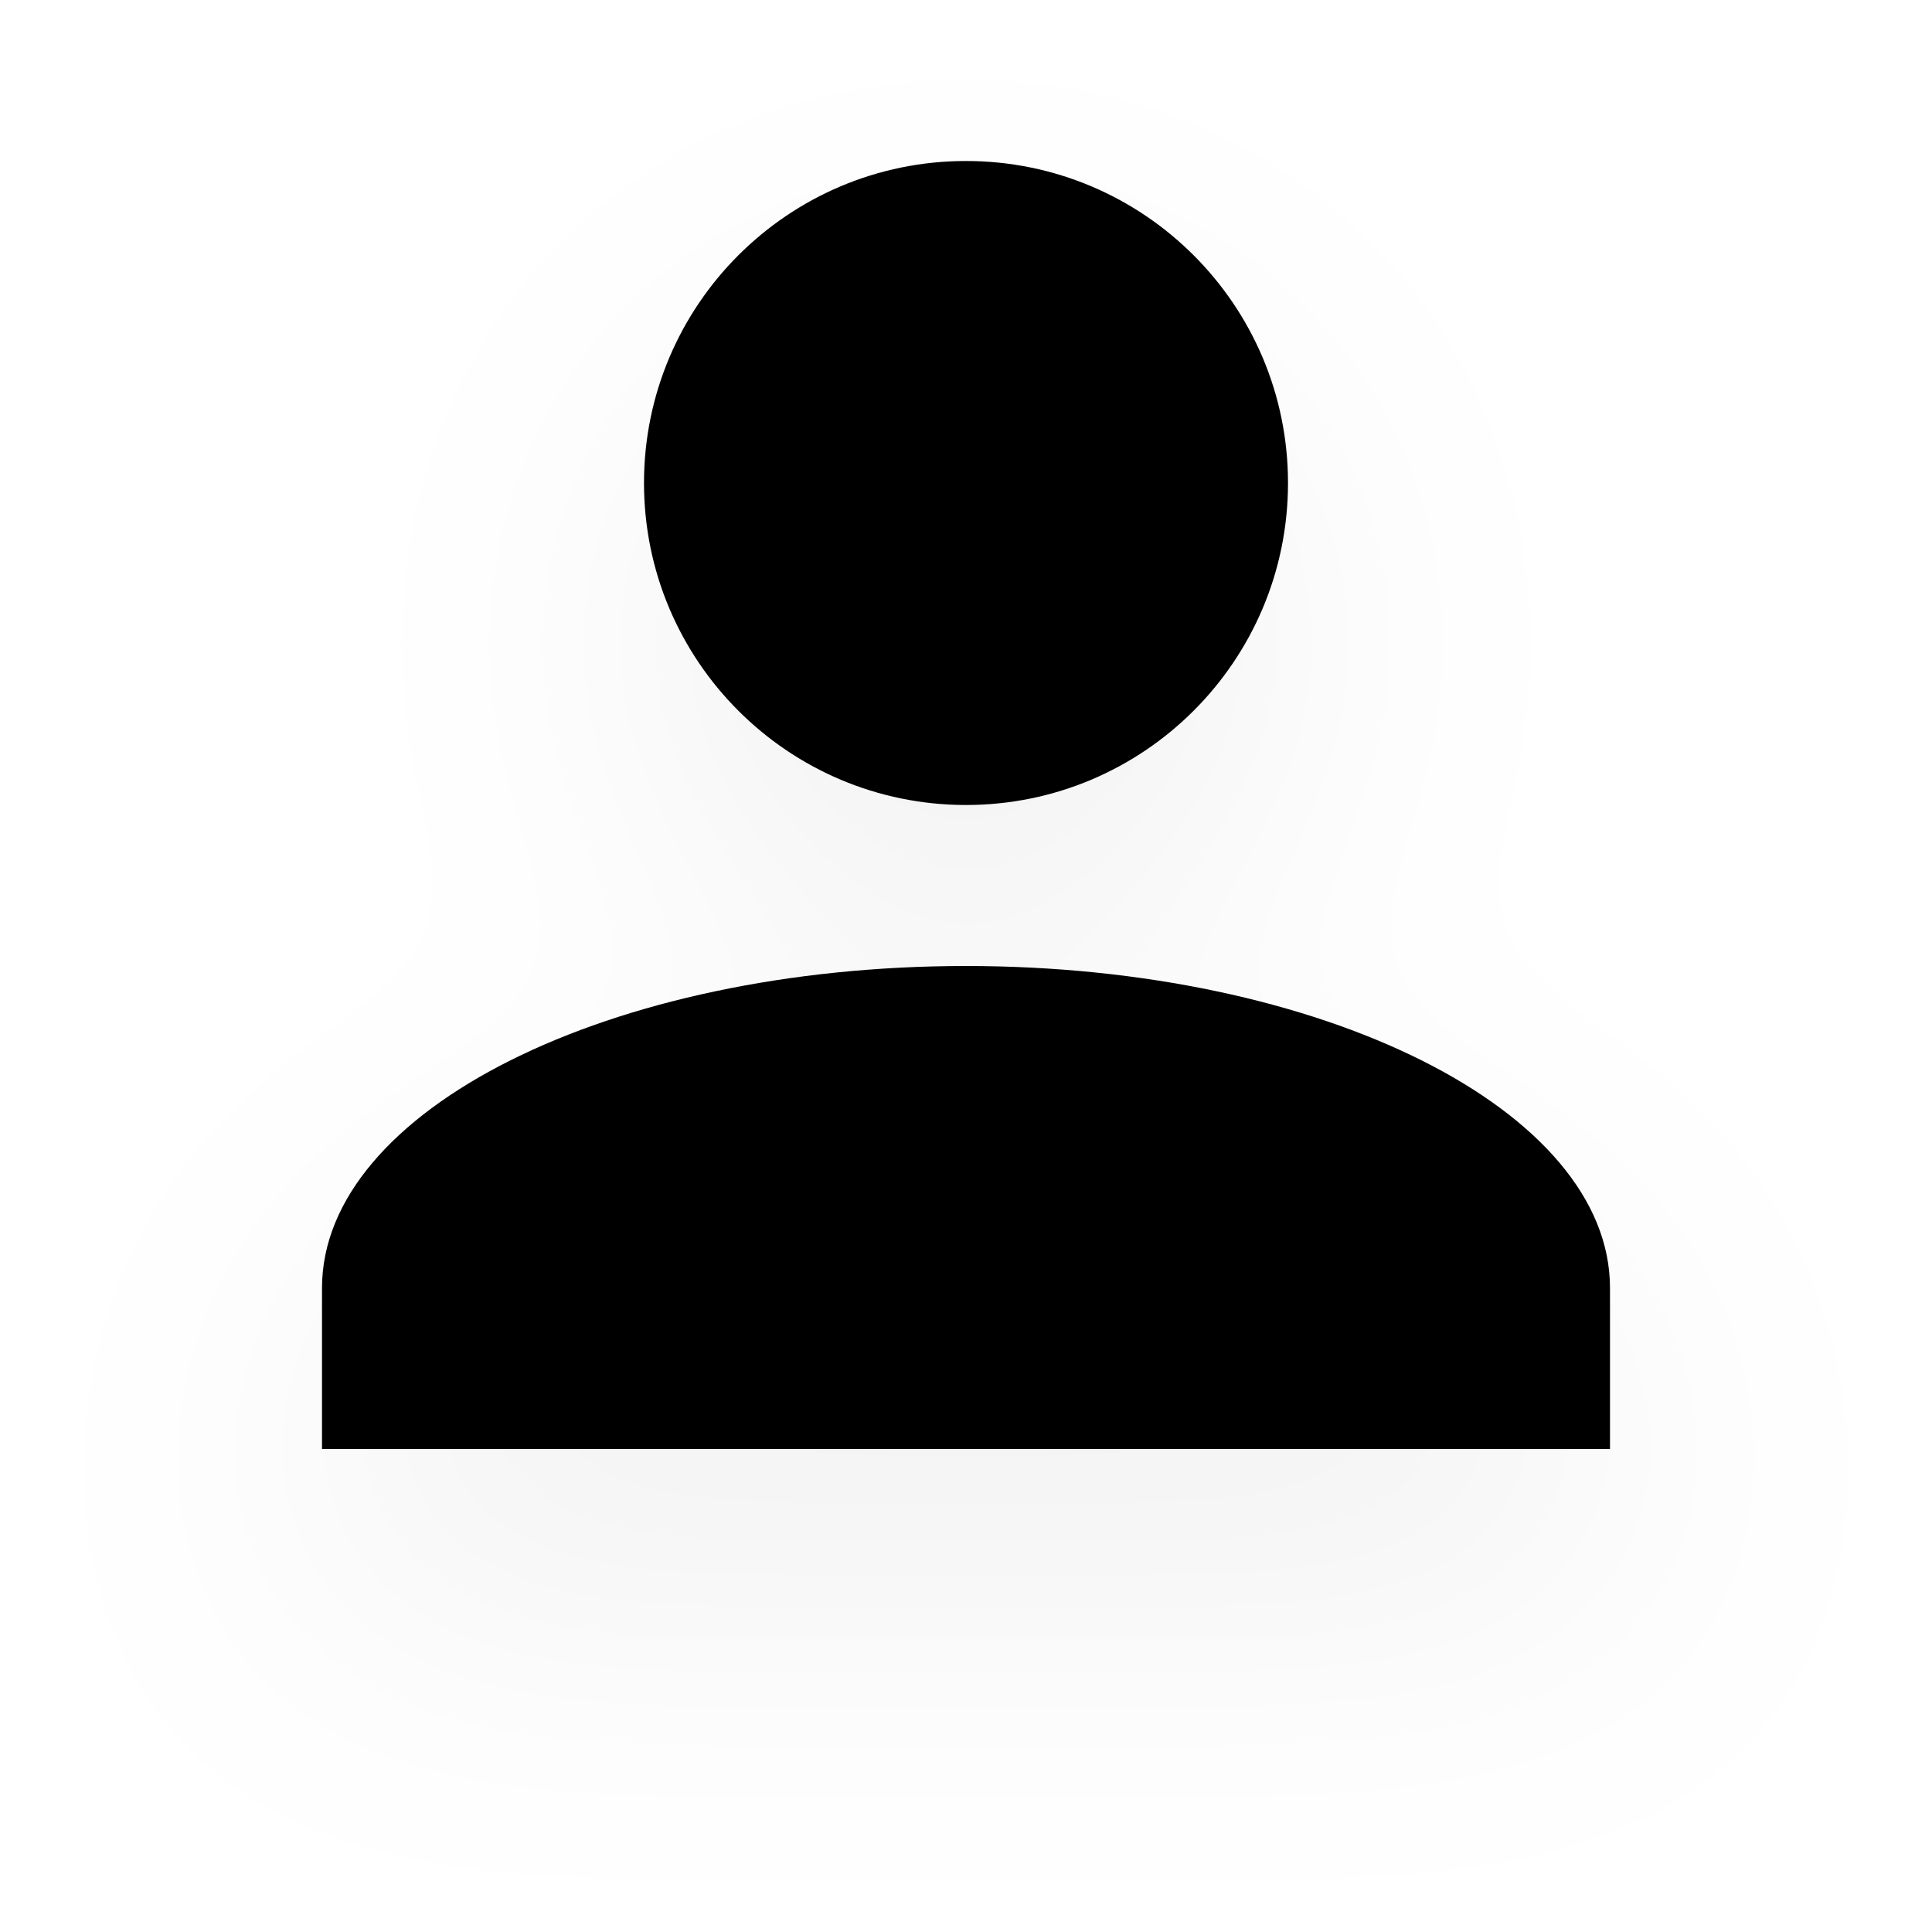
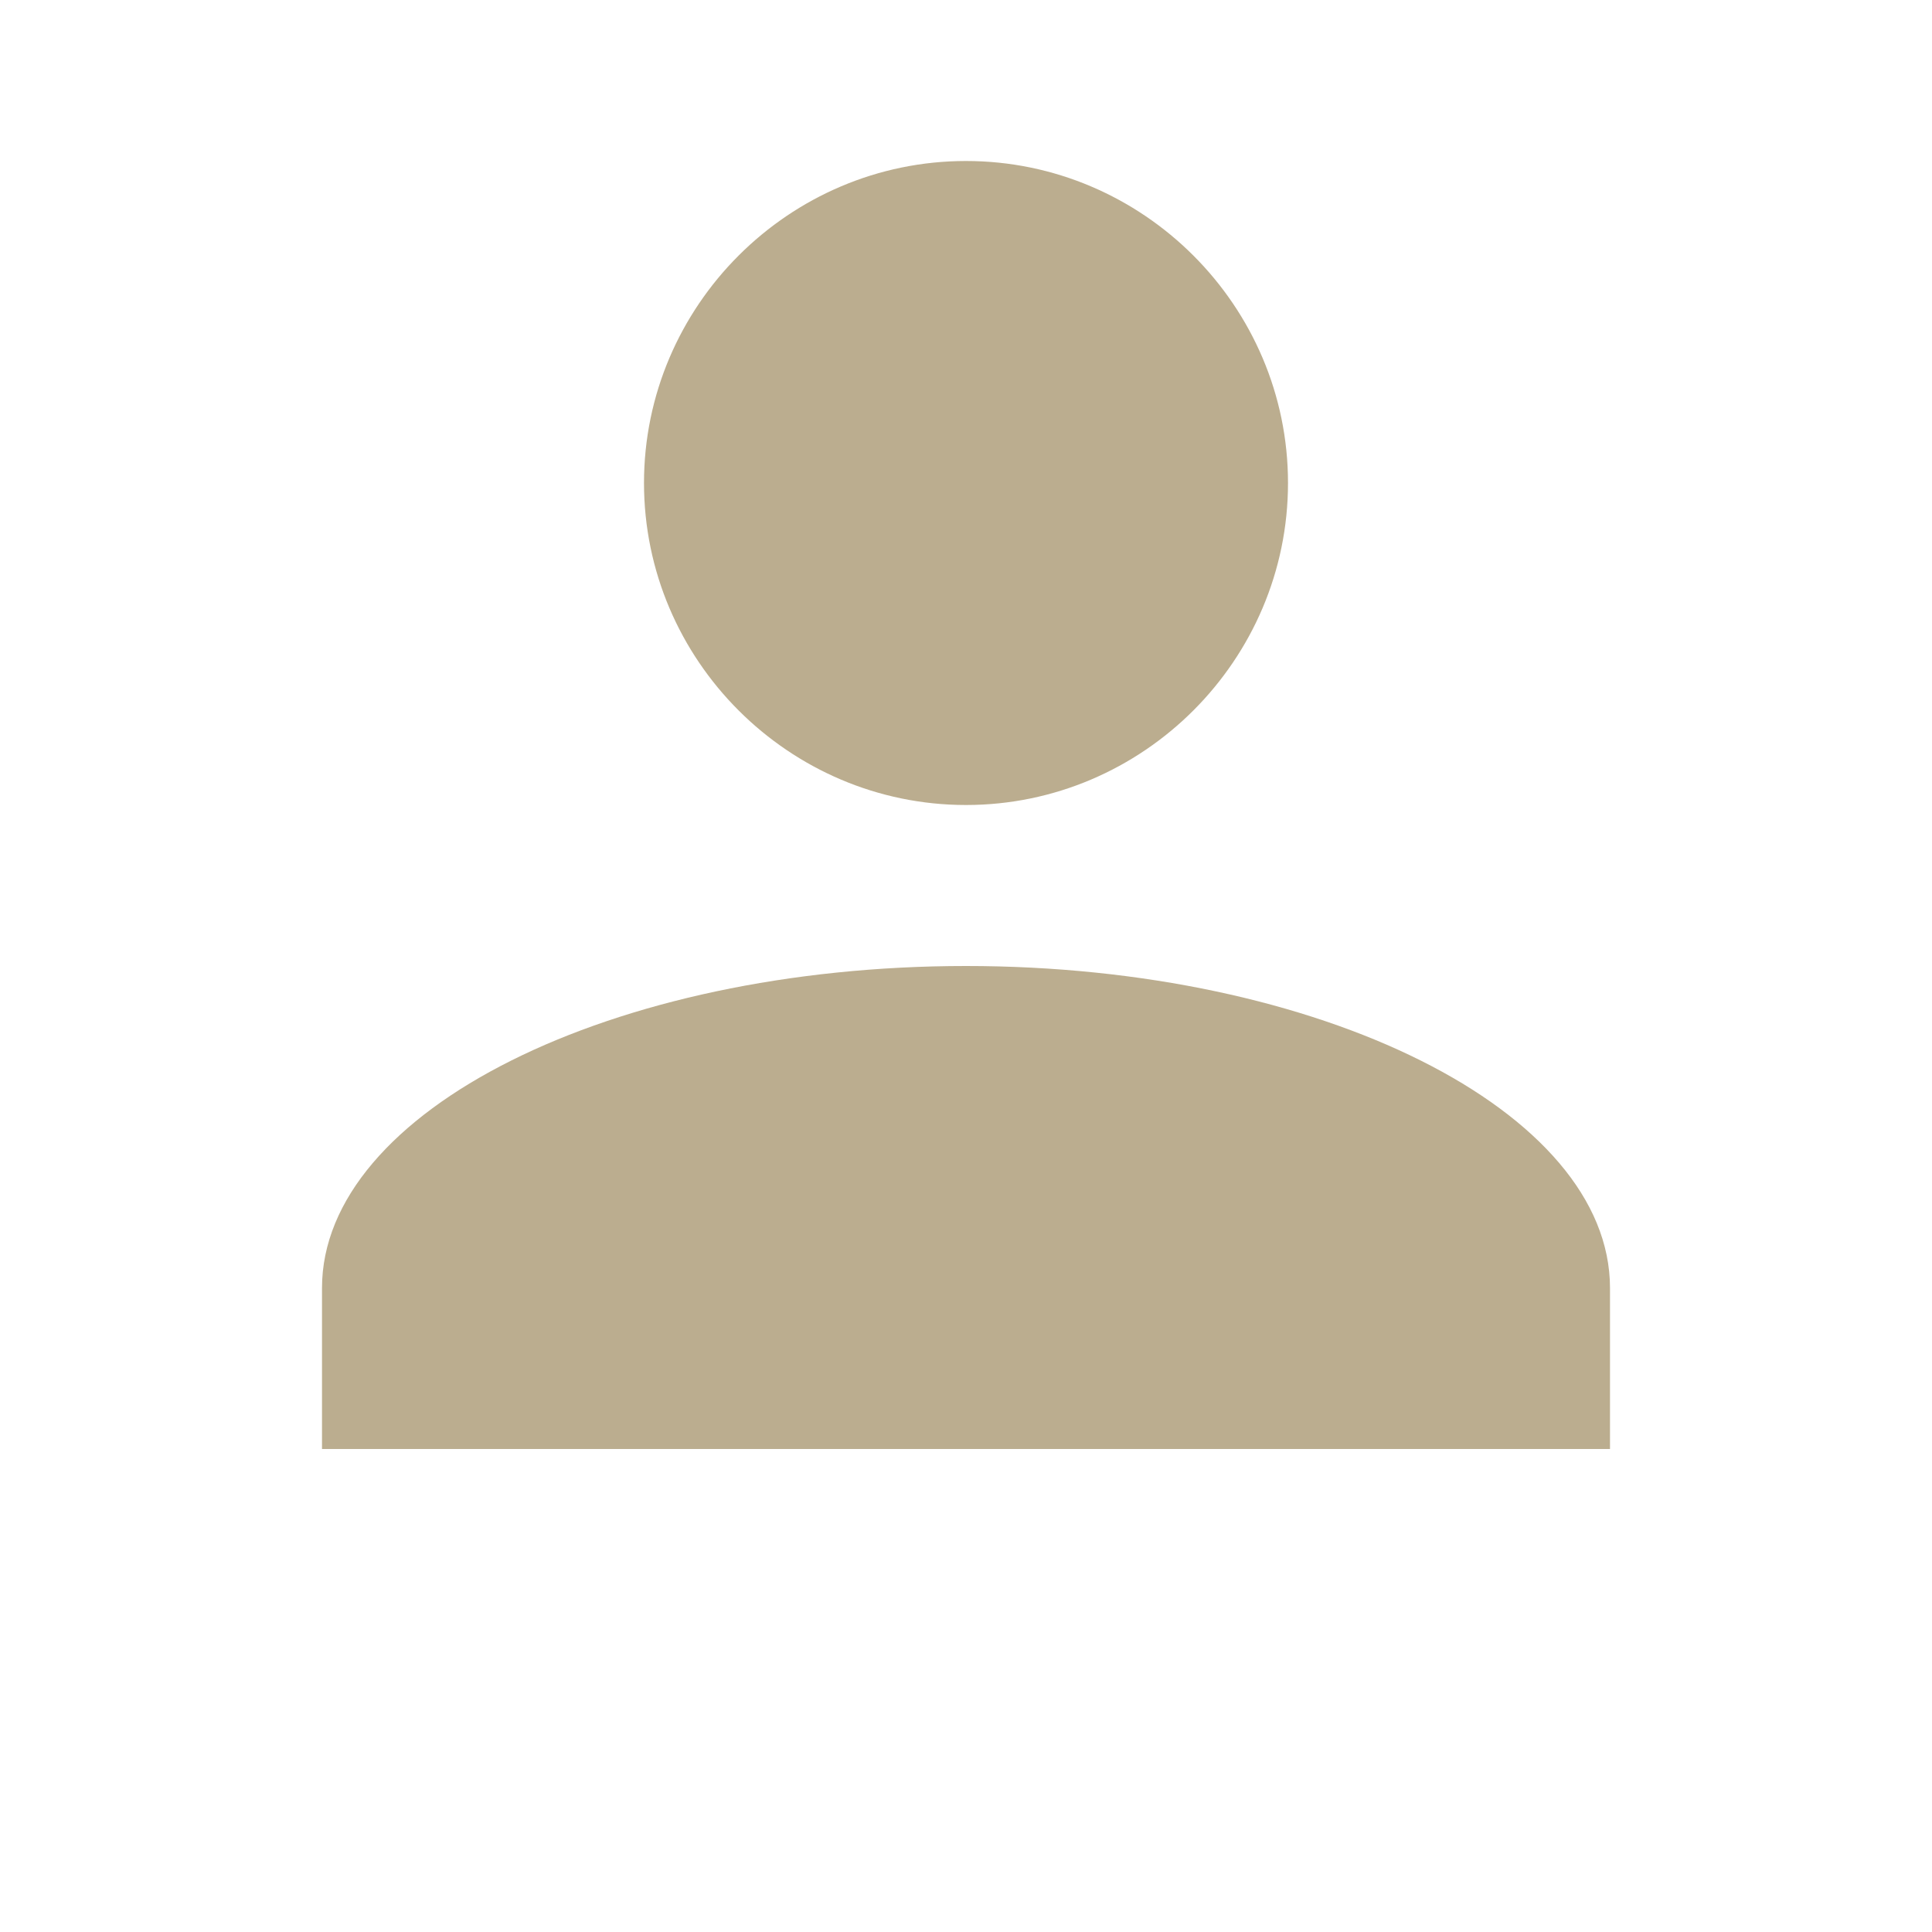
- <svg xmlns="http://www.w3.org/2000/svg" width="24px" height="24px" viewBox="0 0 24 24" version="1.1">
-   <defs>
-     <filter x="-50%" y="-50%" width="200%" height="200%" filterUnits="objectBoundingBox" id="filter-1">
-       <feOffset dx="0" dy="2" in="SourceAlpha" result="shadowOffsetOuter1" />
-       <feGaussianBlur stdDeviation="2" in="shadowOffsetOuter1" result="shadowBlurOuter1" />
-       <feColorMatrix values="0 0 0 0 0   0 0 0 0 0   0 0 0 0 0  0 0 0 0.05 0" type="matrix" in="shadowBlurOuter1" result="shadowMatrixOuter1" />
-       <feMerge>
-         <feMergeNode in="shadowMatrixOuter1" />
-         <feMergeNode in="SourceGraphic" />
-       </feMerge>
-     </filter>
-   </defs>
-   <g id="OPt-2" stroke="none" stroke-width="1" fill="none" fill-rule="evenodd">
-     <g id="prog2_pro3_Mobile-Portrait_opt2-Copy-2" transform="translate(-283, -19)" fill="#000000">
+ <svg xmlns="http://www.w3.org/2000/svg" version="1.1" id="Layer_1" x="0px" y="0px" viewBox="0 0 24 24" style="enable-background:new 0 0 24 24;" xml:space="preserve">
+   <style type="text/css">
+ 	.st0{fill-rule:evenodd;clip-rule:evenodd;fill:#BBAD8F;}
+ </style>
+   <g id="OPt-2">
+     <g id="prog2_pro3_Mobile-Portrait_opt2-Copy-2" transform="translate(-283, -19)">
      <g id="nav">
-         <g id="Group-6" filter="url(#filter-1)">
+         <g id="Group-6">
          <g id="ic_login" transform="translate(287, 21)">
-             <path d="M8,0 C10.209,0 12,1.791 12,4 C12,6.209 10.209,8 8,8 C5.791,8 4,6.209 4,4 C4,1.791 5.791,0 8,0 L8,0 Z M8,10 C12.42,10 16,11.79 16,14 L16,16 L0,16 L0,14 C0,11.79 3.58,10 8,10 Z" id="Shape" />
+             <path id="Shape" class="st0" d="M8,0c2.2,0,4,1.8,4,4s-1.8,4-4,4S4,6.2,4,4S5.8,0,8,0L8,0z M8,10c4.4,0,8,1.8,8,4v2H0v-2       C0,11.8,3.6,10,8,10z" />
          </g>
        </g>
      </g>
    </g>
  </g>
</svg>
